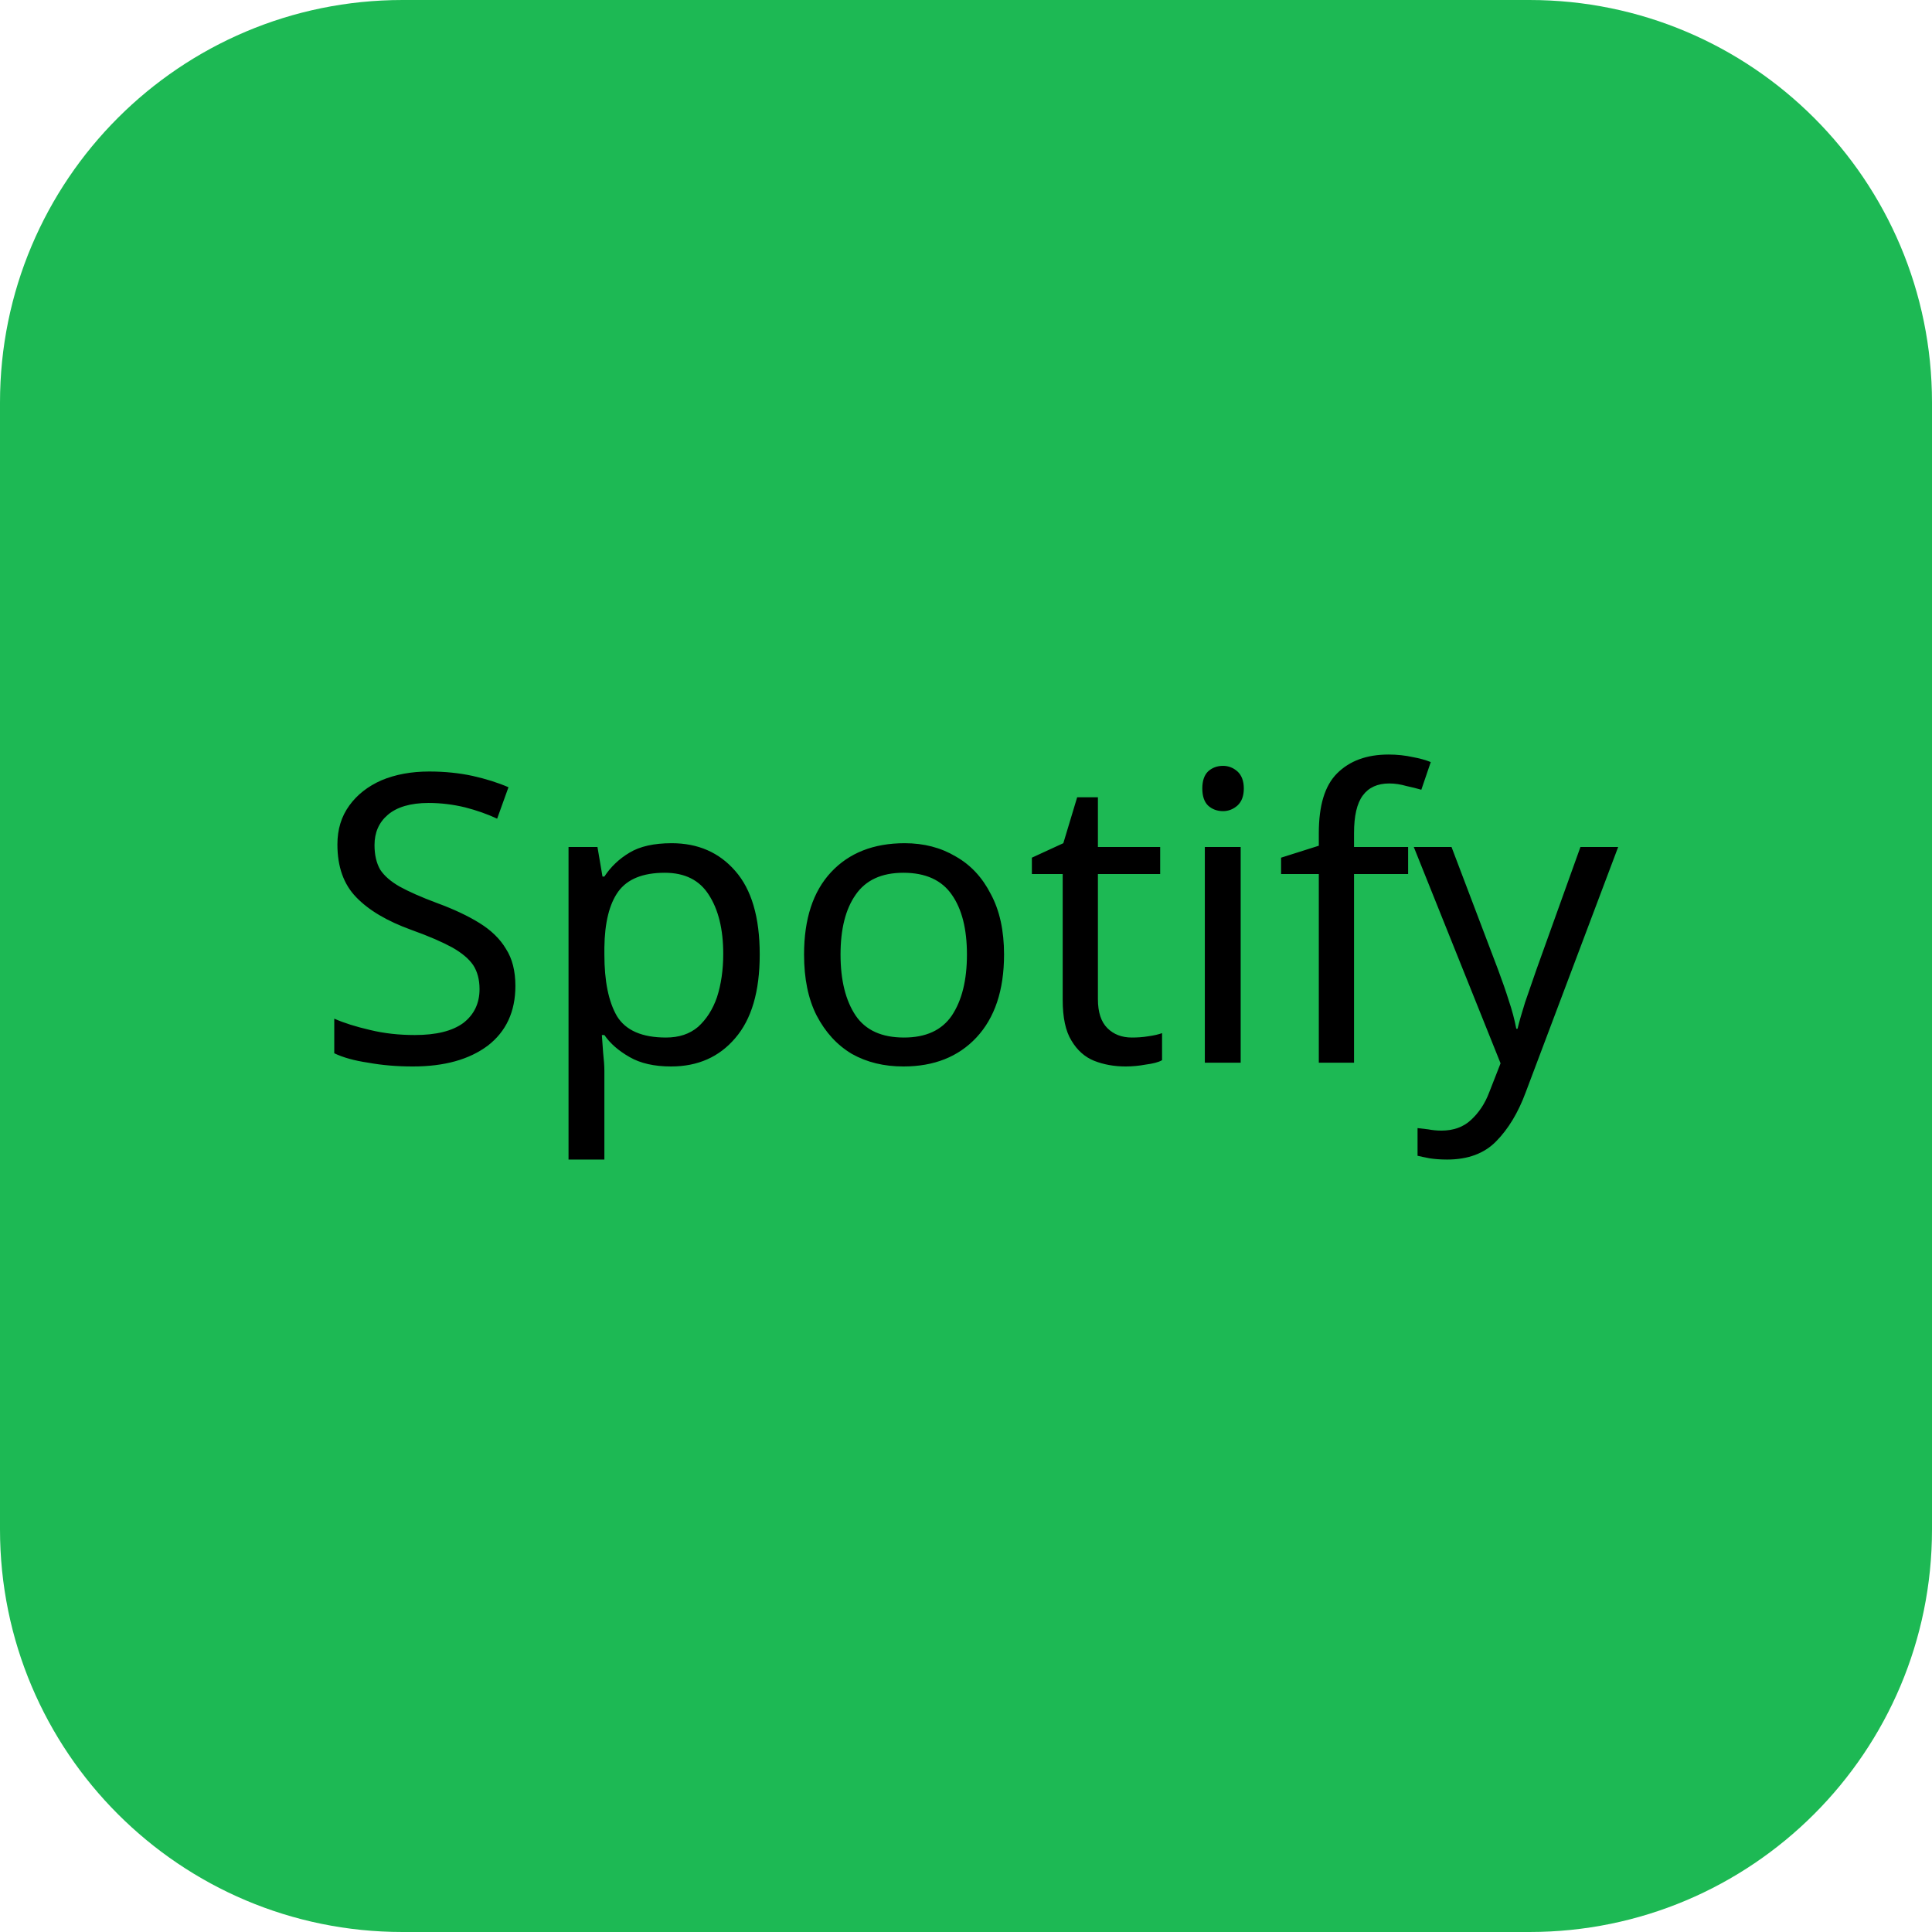
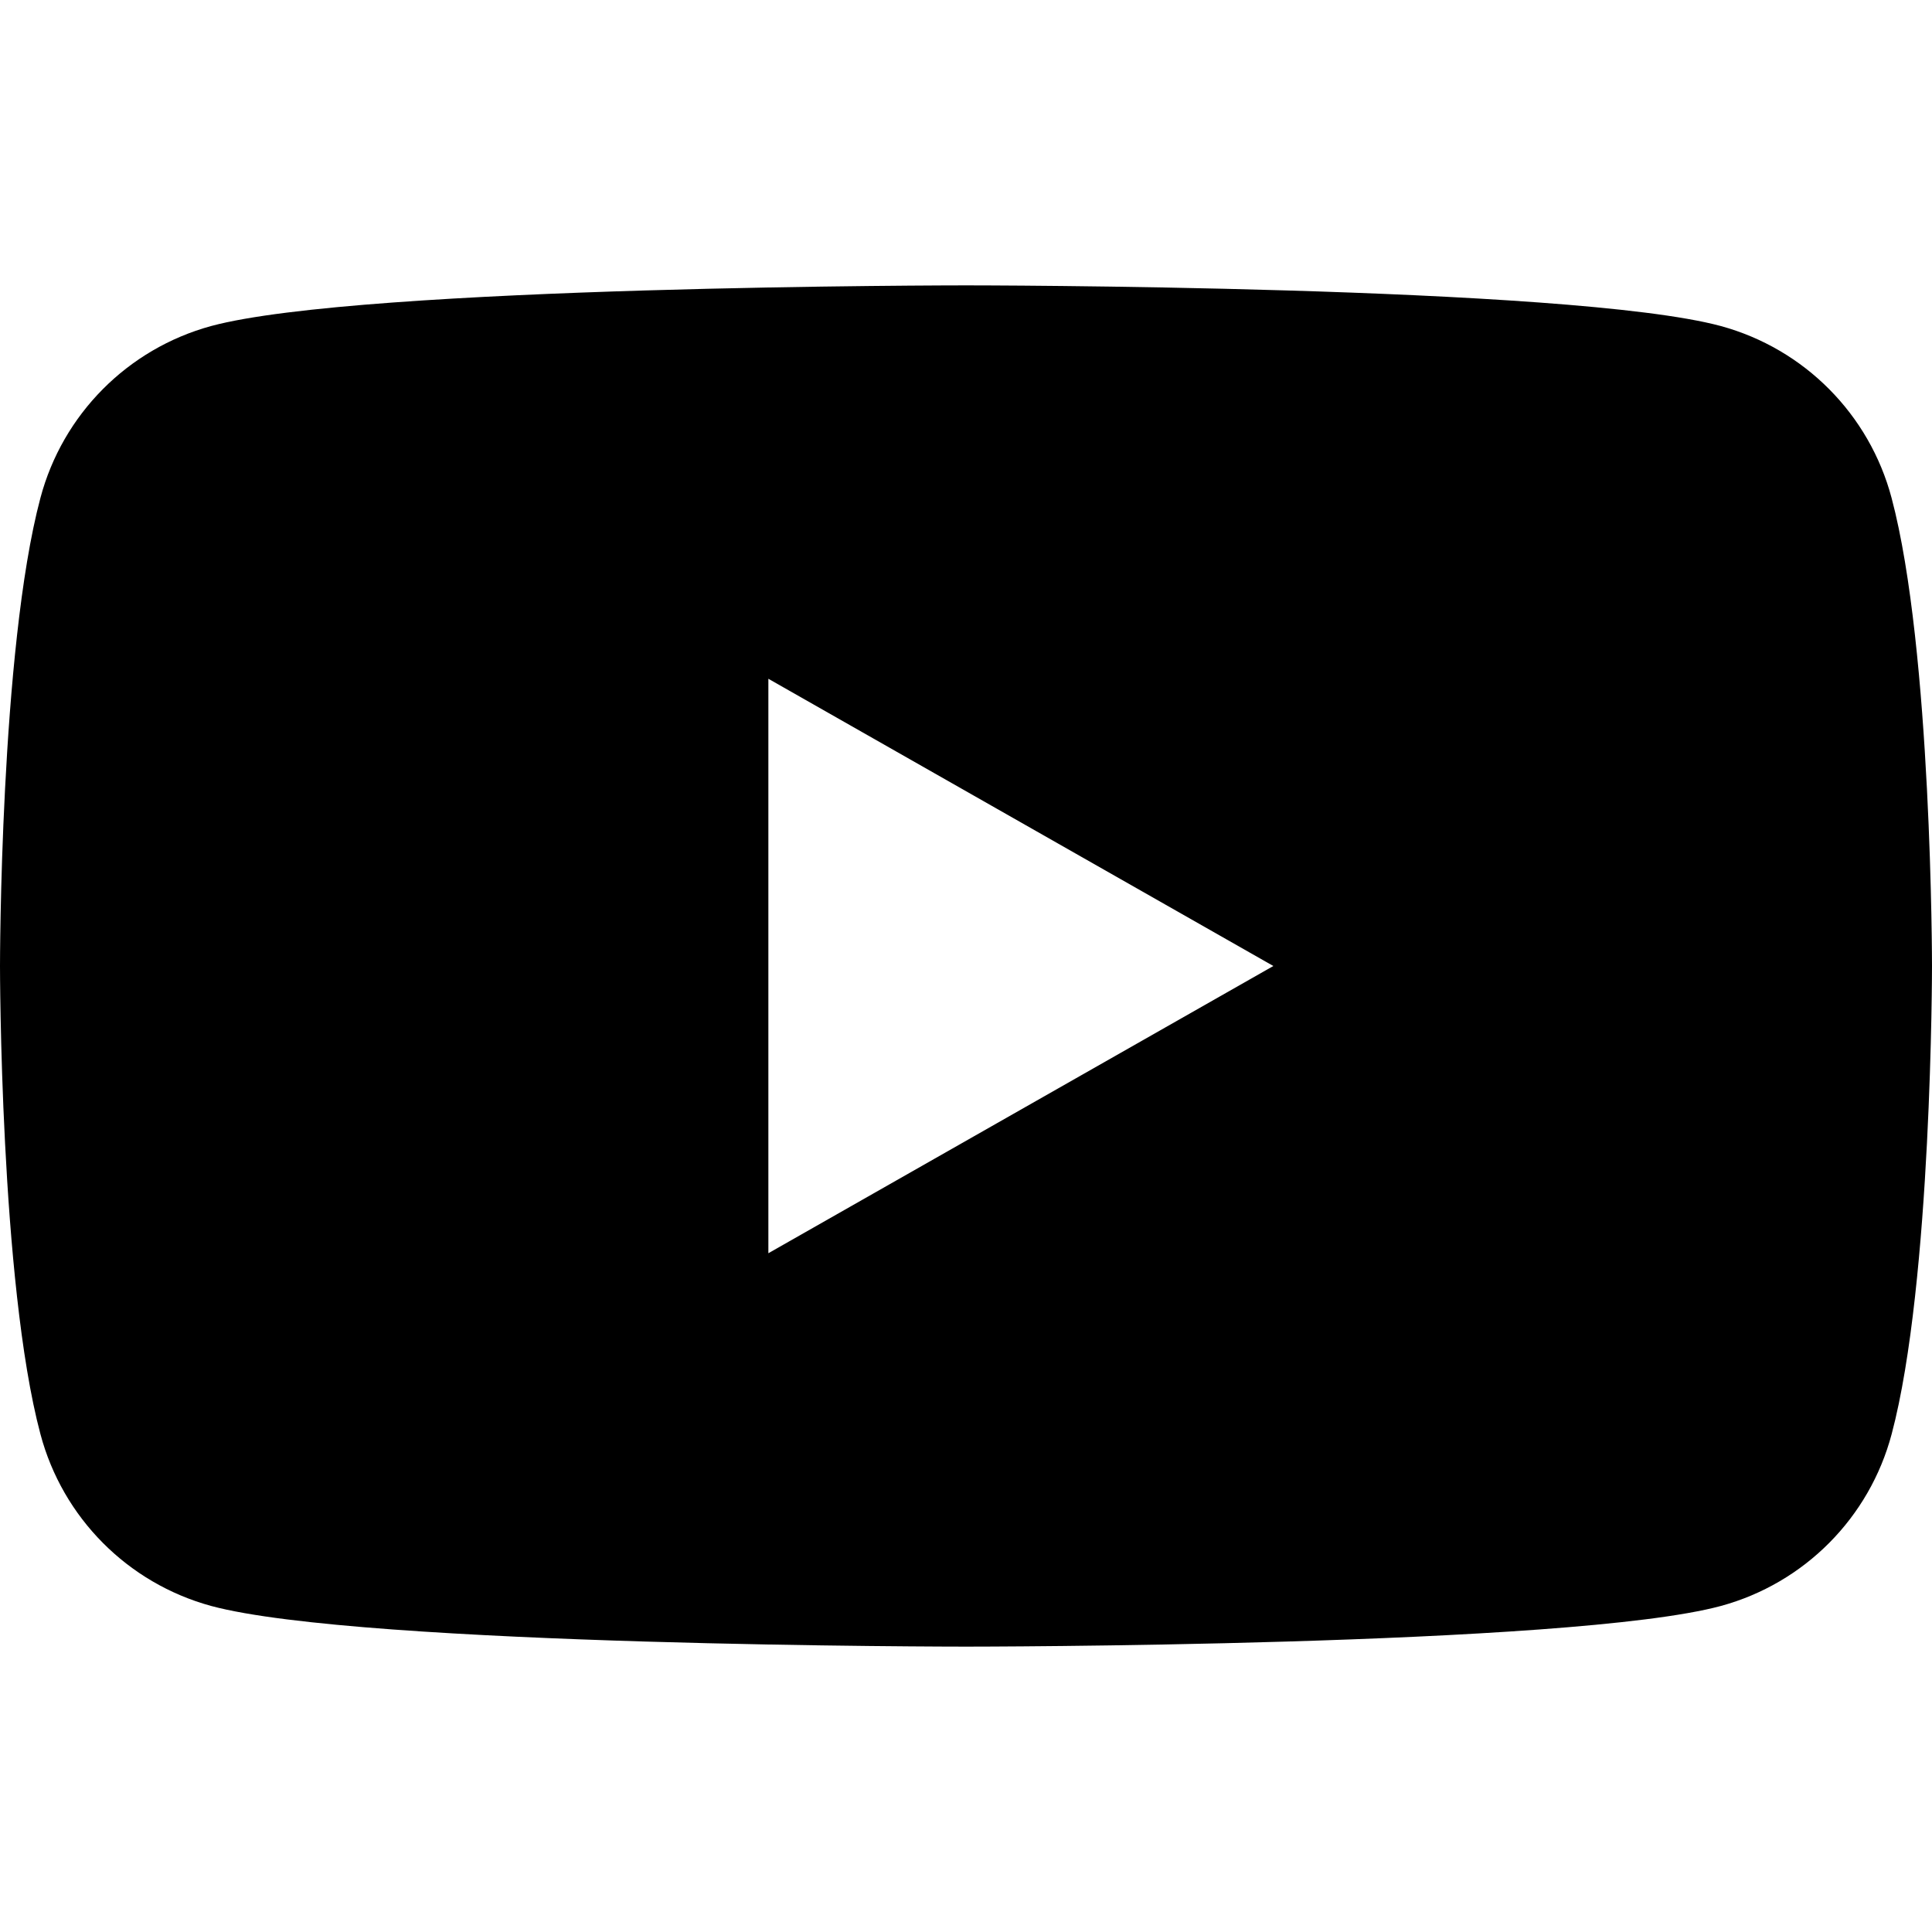
- <svg xmlns="http://www.w3.org/2000/svg" viewBox="0 0 48 48" aria-label="Spotify">
-   <rect rx="10" width="48" height="48" fill="#1DB954" />
-   <text x="50%" y="55%" font-size="10" text-anchor="middle" fill="#000" font-family="Verdana">Spotify</text>
+ <svg xmlns="http://www.w3.org/2000/svg" role="img" viewBox="0 0 24 24">
+   <path d="M23.498 6.186a3.016 3.016 0 0 0-2.122-2.136C19.505 3.545 12 3.545 12 3.545s-7.505 0-9.377.505A3.017 3.017 0 0 0 .502 6.186C0 8.07 0 12 0 12s0 3.93.502 5.814a3.016 3.016 0 0 0 2.122 2.136c1.871.505 9.376.505 9.376.505s7.505 0 9.377-.505a3.015 3.015 0 0 0 2.122-2.136C24 15.93 24 12 24 12s0-3.93-.502-5.814zM9.545 15.568V8.432L15.818 12l-6.273 3.568z" />
</svg>
